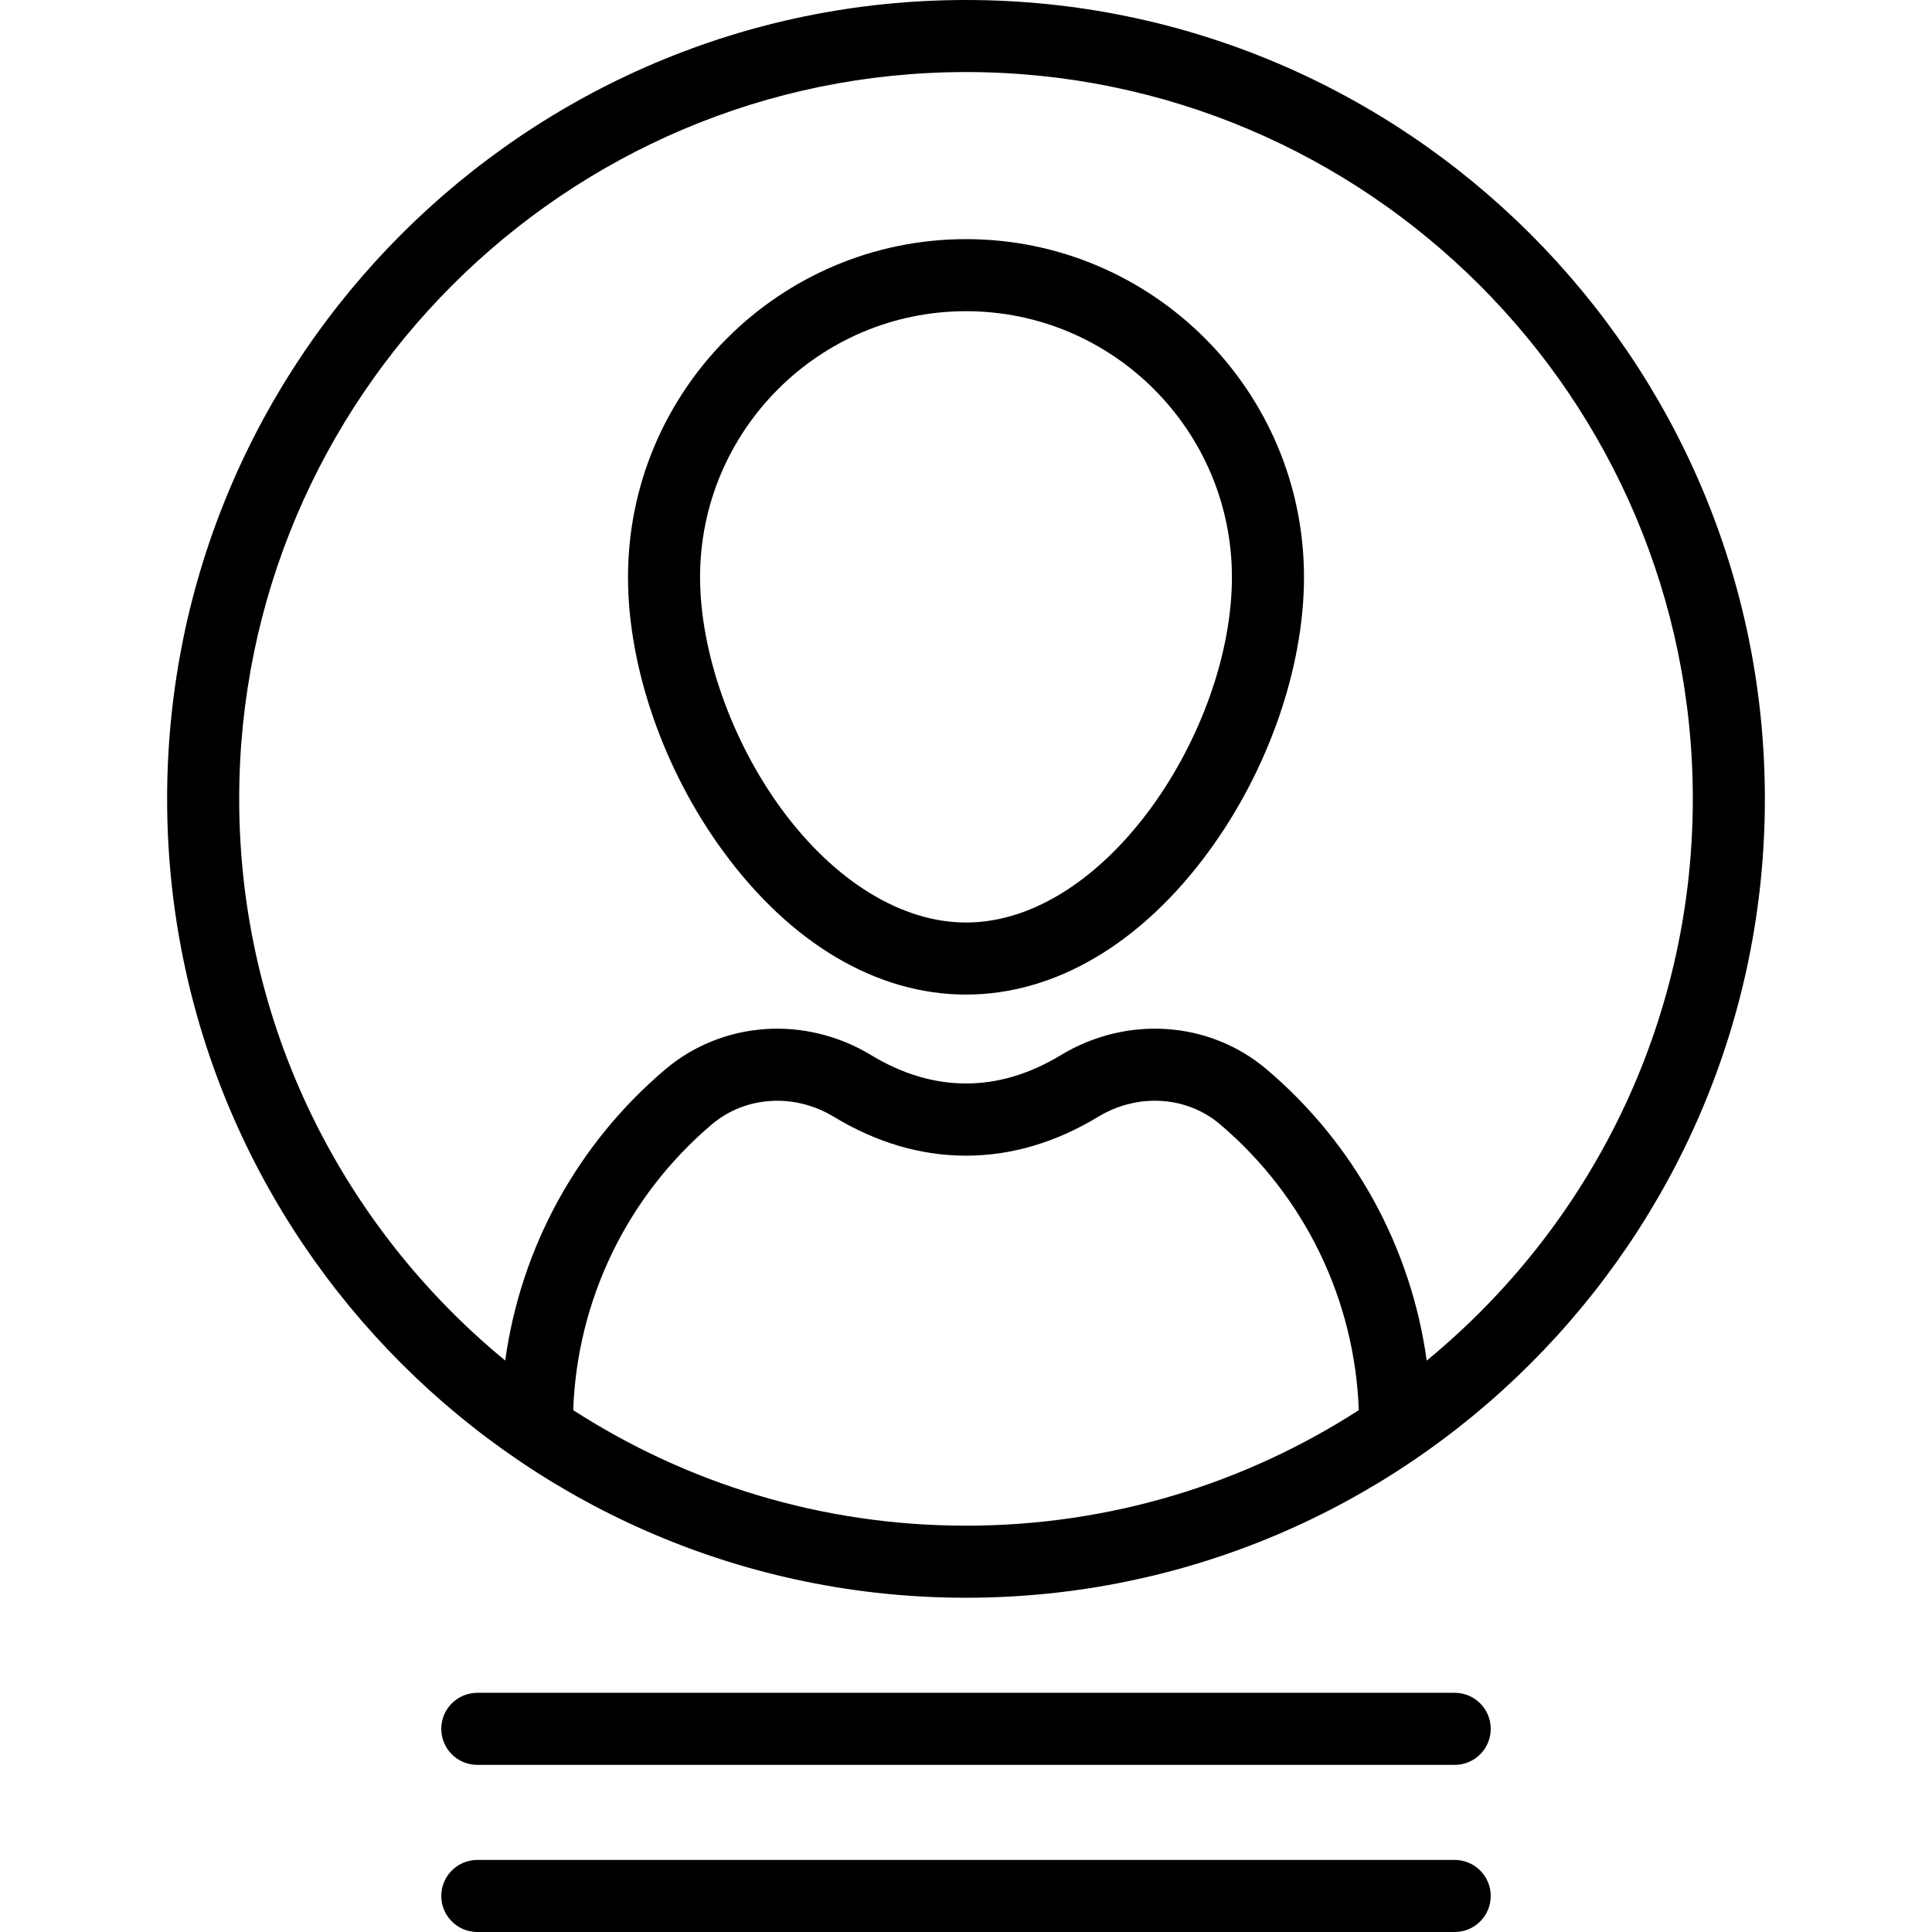
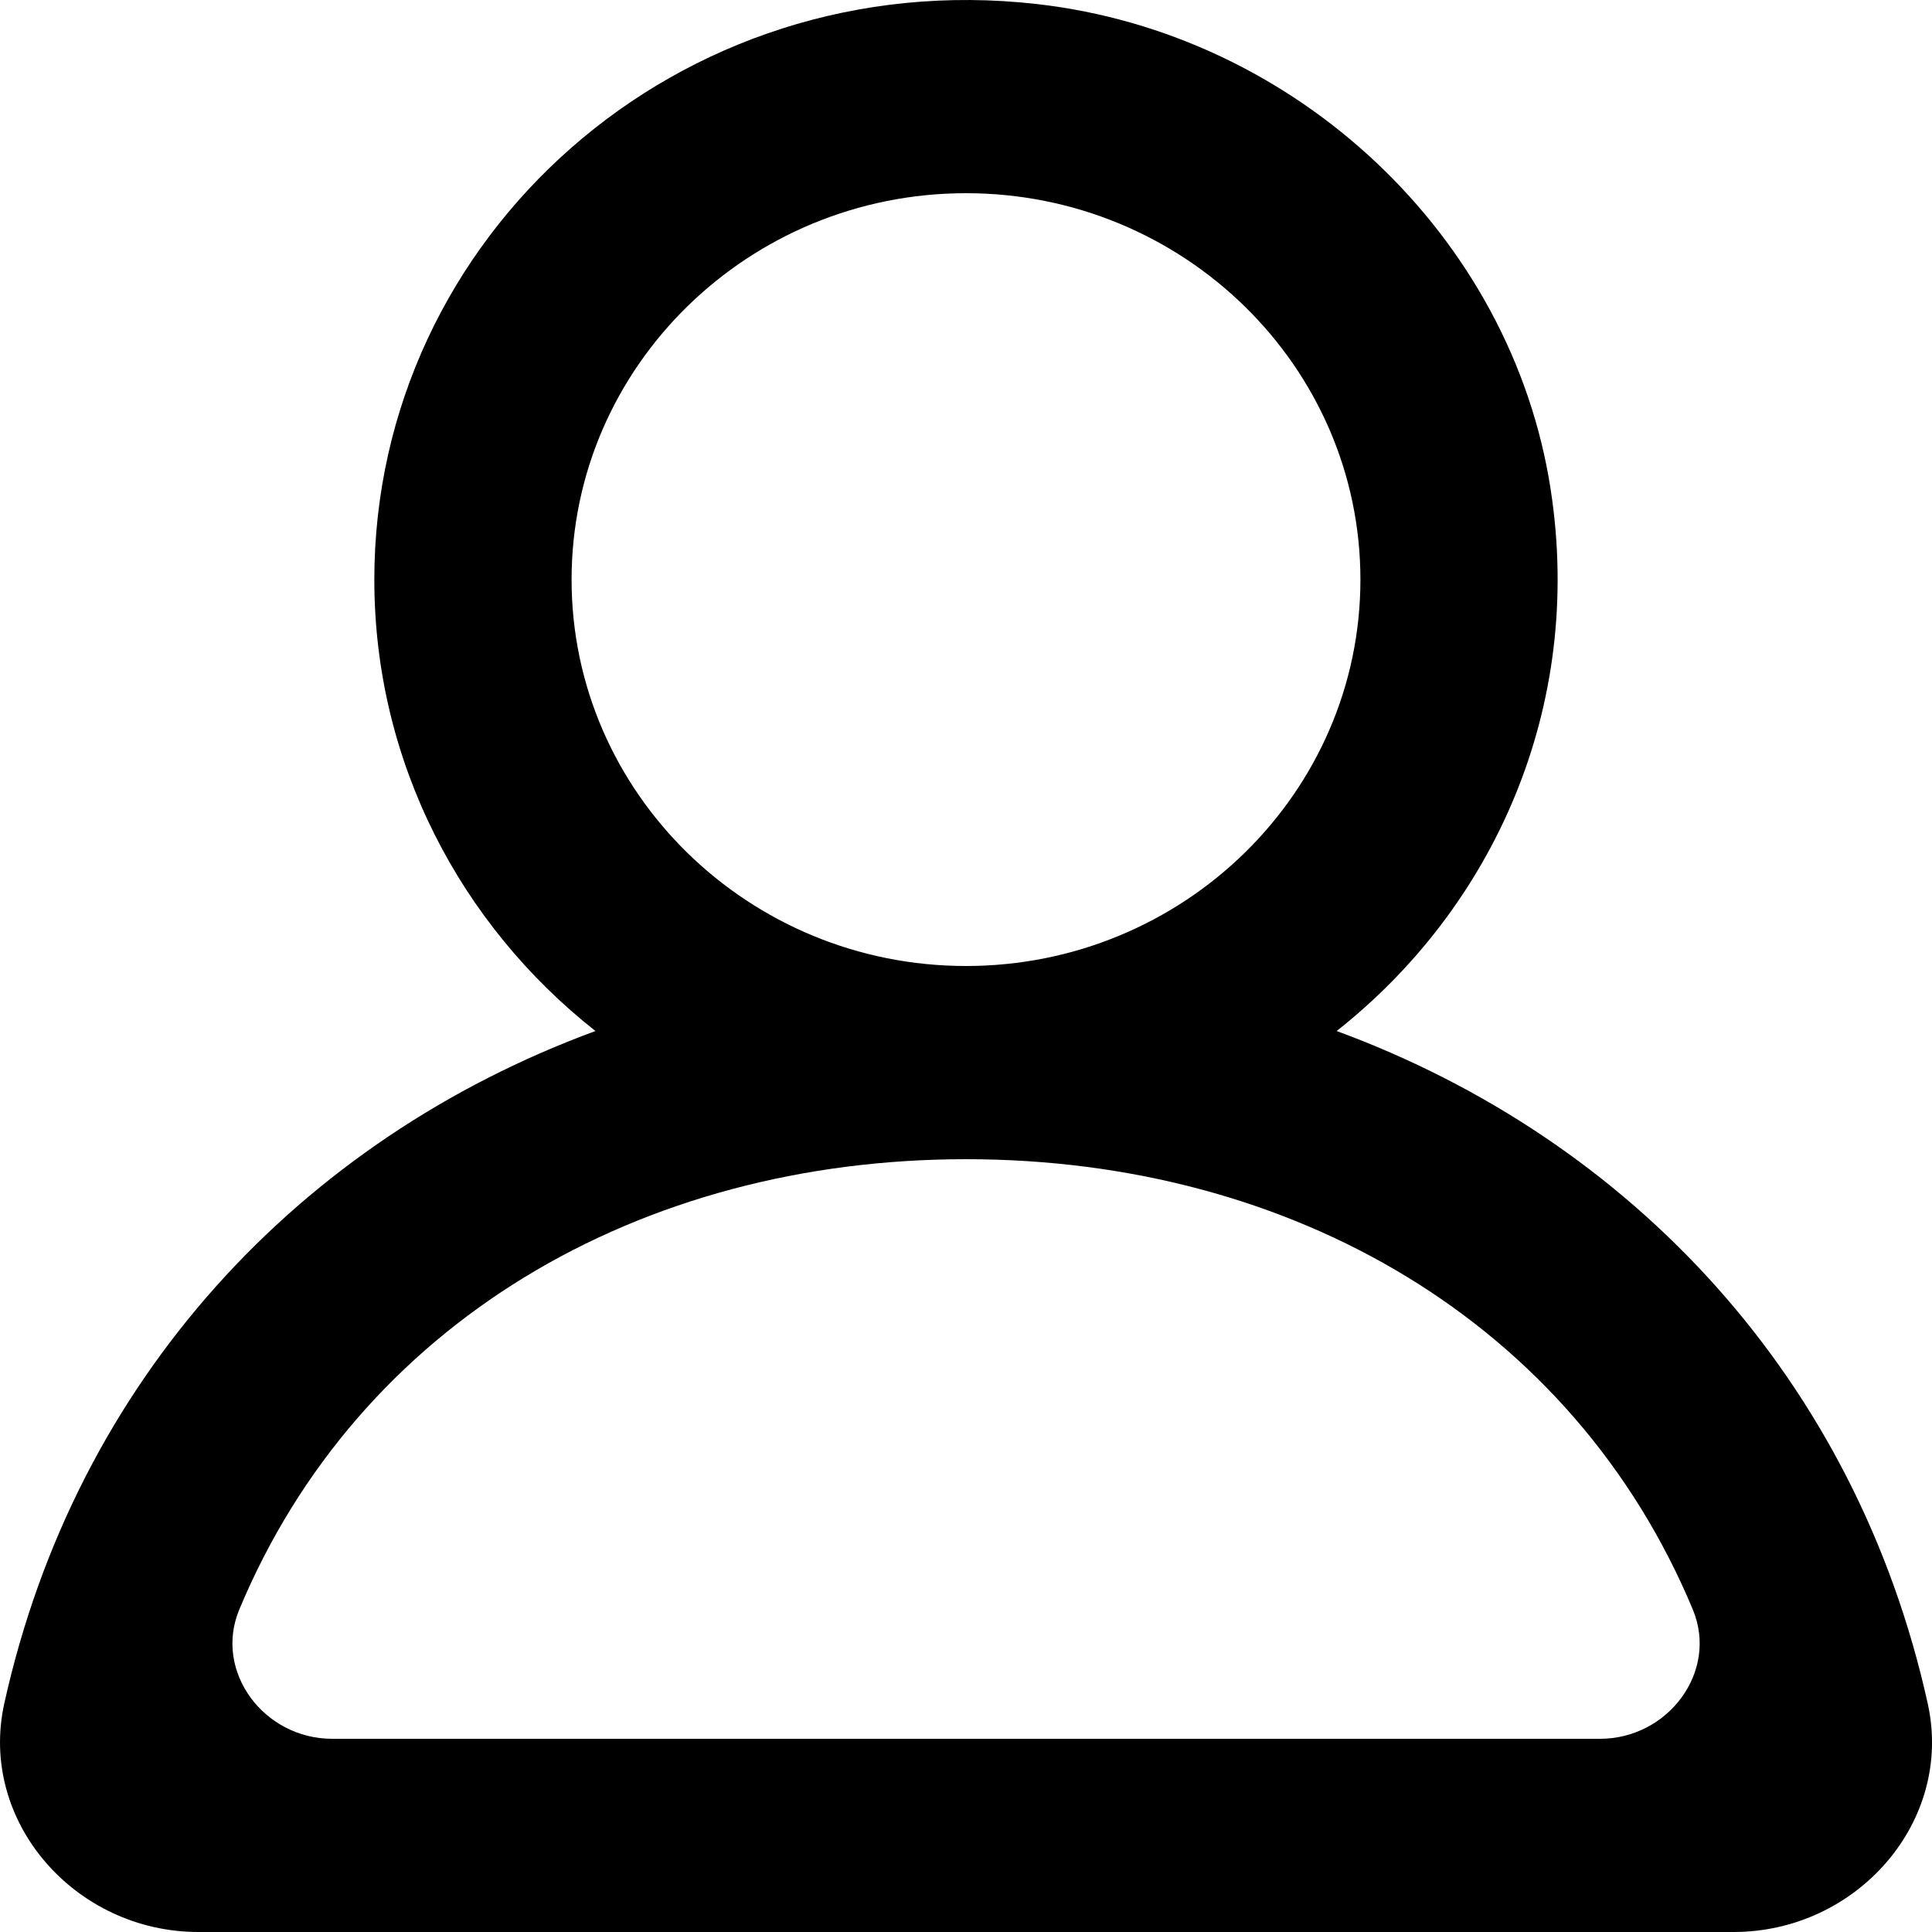
- <svg xmlns="http://www.w3.org/2000/svg" fill="#000000" height="80px" width="80px" version="1.1" id="Layer_1" viewBox="0 0 402.161 402.161" xml:space="preserve">
+ <svg xmlns="http://www.w3.org/2000/svg" width="80px" height="80px" viewBox="0 0 20 20" version="1.1" fill="#000000">
  <g id="SVGRepo_bgCarrier" stroke-width="0" />
  <g id="SVGRepo_tracerCarrier" stroke-linecap="round" stroke-linejoin="round" />
  <g id="SVGRepo_iconCarrier">
-     <g>
-       <g>
-         <g>
-           <path d="M201.08,49.778c-38.794,0-70.355,31.561-70.355,70.355c0,18.828,7.425,40.193,19.862,57.151 c14.067,19.181,32,29.745,50.493,29.745c18.494,0,36.426-10.563,50.494-29.745c12.437-16.958,19.862-38.323,19.862-57.151 C271.436,81.339,239.874,49.778,201.08,49.778z M201.08,192.029c-13.396,0-27.391-8.607-38.397-23.616 c-10.46-14.262-16.958-32.762-16.958-48.28c0-30.523,24.832-55.355,55.355-55.355s55.355,24.832,55.355,55.355 C256.436,151.824,230.372,192.029,201.08,192.029z" />
-           <path d="M201.08,0C109.387,0,34.788,74.598,34.788,166.292c0,91.693,74.598,166.292,166.292,166.292 s166.292-74.598,166.292-166.292C367.372,74.598,292.773,0,201.08,0z M201.08,317.584c-30.099-0.001-58.171-8.839-81.763-24.052 c0.82-22.969,11.218-44.503,28.824-59.454c6.996-5.941,17.212-6.59,25.422-1.615c8.868,5.374,18.127,8.099,27.52,8.099 c9.391,0,18.647-2.724,27.511-8.095c8.201-4.97,18.39-4.345,25.353,1.555c17.619,14.93,28.076,36.526,28.895,59.512 C259.25,308.746,231.178,317.584,201.08,317.584z M296.981,283.218c-3.239-23.483-15.011-45.111-33.337-60.64 c-11.89-10.074-29.1-11.256-42.824-2.939c-12.974,7.861-26.506,7.86-39.483-0.004c-13.74-8.327-30.981-7.116-42.906,3.01 c-18.31,15.549-30.035,37.115-33.265,60.563c-33.789-27.77-55.378-69.868-55.378-116.915C49.788,82.869,117.658,15,201.08,15 c83.423,0,151.292,67.869,151.292,151.292C352.372,213.345,330.778,255.448,296.981,283.218z" />
-           <path d="M302.806,352.372H99.354c-4.142,0-7.5,3.358-7.5,7.5c0,4.142,3.358,7.5,7.5,7.5h203.452c4.142,0,7.5-3.358,7.5-7.5 C310.307,355.73,306.948,352.372,302.806,352.372z" />
-           <path d="M302.806,387.161H99.354c-4.142,0-7.5,3.358-7.5,7.5c0,4.142,3.358,7.5,7.5,7.5h203.452c4.142,0,7.5-3.358,7.5-7.5 C310.307,390.519,306.948,387.161,302.806,387.161z" />
+     <defs> </defs>
+     <g id="Page-1" stroke="none" stroke-width="1" fill="none" fill-rule="evenodd">
+       <g id="Dribbble-Light-Preview" transform="translate(-140, -2159)" fill="#000000">
+         <g id="icons" transform="translate(56, 160)">
+           <path d="M100.563,2017 L87.438,2017 C86.732,2017 86.21,2016.303 86.477,2015.662 C87.713,2012.698 90.617,2011 94,2011 C97.384,2011 100.288,2012.698 101.524,2015.662 C101.791,2016.303 101.269,2017 100.563,2017 M89.917,2005 C89.917,2002.794 91.749,2001 94,2001 C96.252,2001 98.083,2002.794 98.083,2005 C98.083,2007.206 96.252,2009 94,2009 C91.749,2009 89.917,2007.206 89.917,2005 M103.956,2016.636 C103.214,2013.277 100.892,2010.798 97.837,2009.673 C99.456,2008.396 100.4,2006.331 100.053,2004.07 C99.651,2001.447 97.424,1999.348 94.735,1999.042 C91.023,1998.619 87.875,2001.449 87.875,2005 C87.875,2006.89 88.769,2008.574 90.164,2009.673 C87.107,2010.798 84.787,2013.277 84.044,2016.636 C83.775,2017.857 84.779,2019 86.054,2019 L101.946,2019 C103.222,2019 104.226,2017.857 103.956,2016.636" id="profile_round-[#1342]"> </path>
        </g>
      </g>
    </g>
  </g>
</svg>
